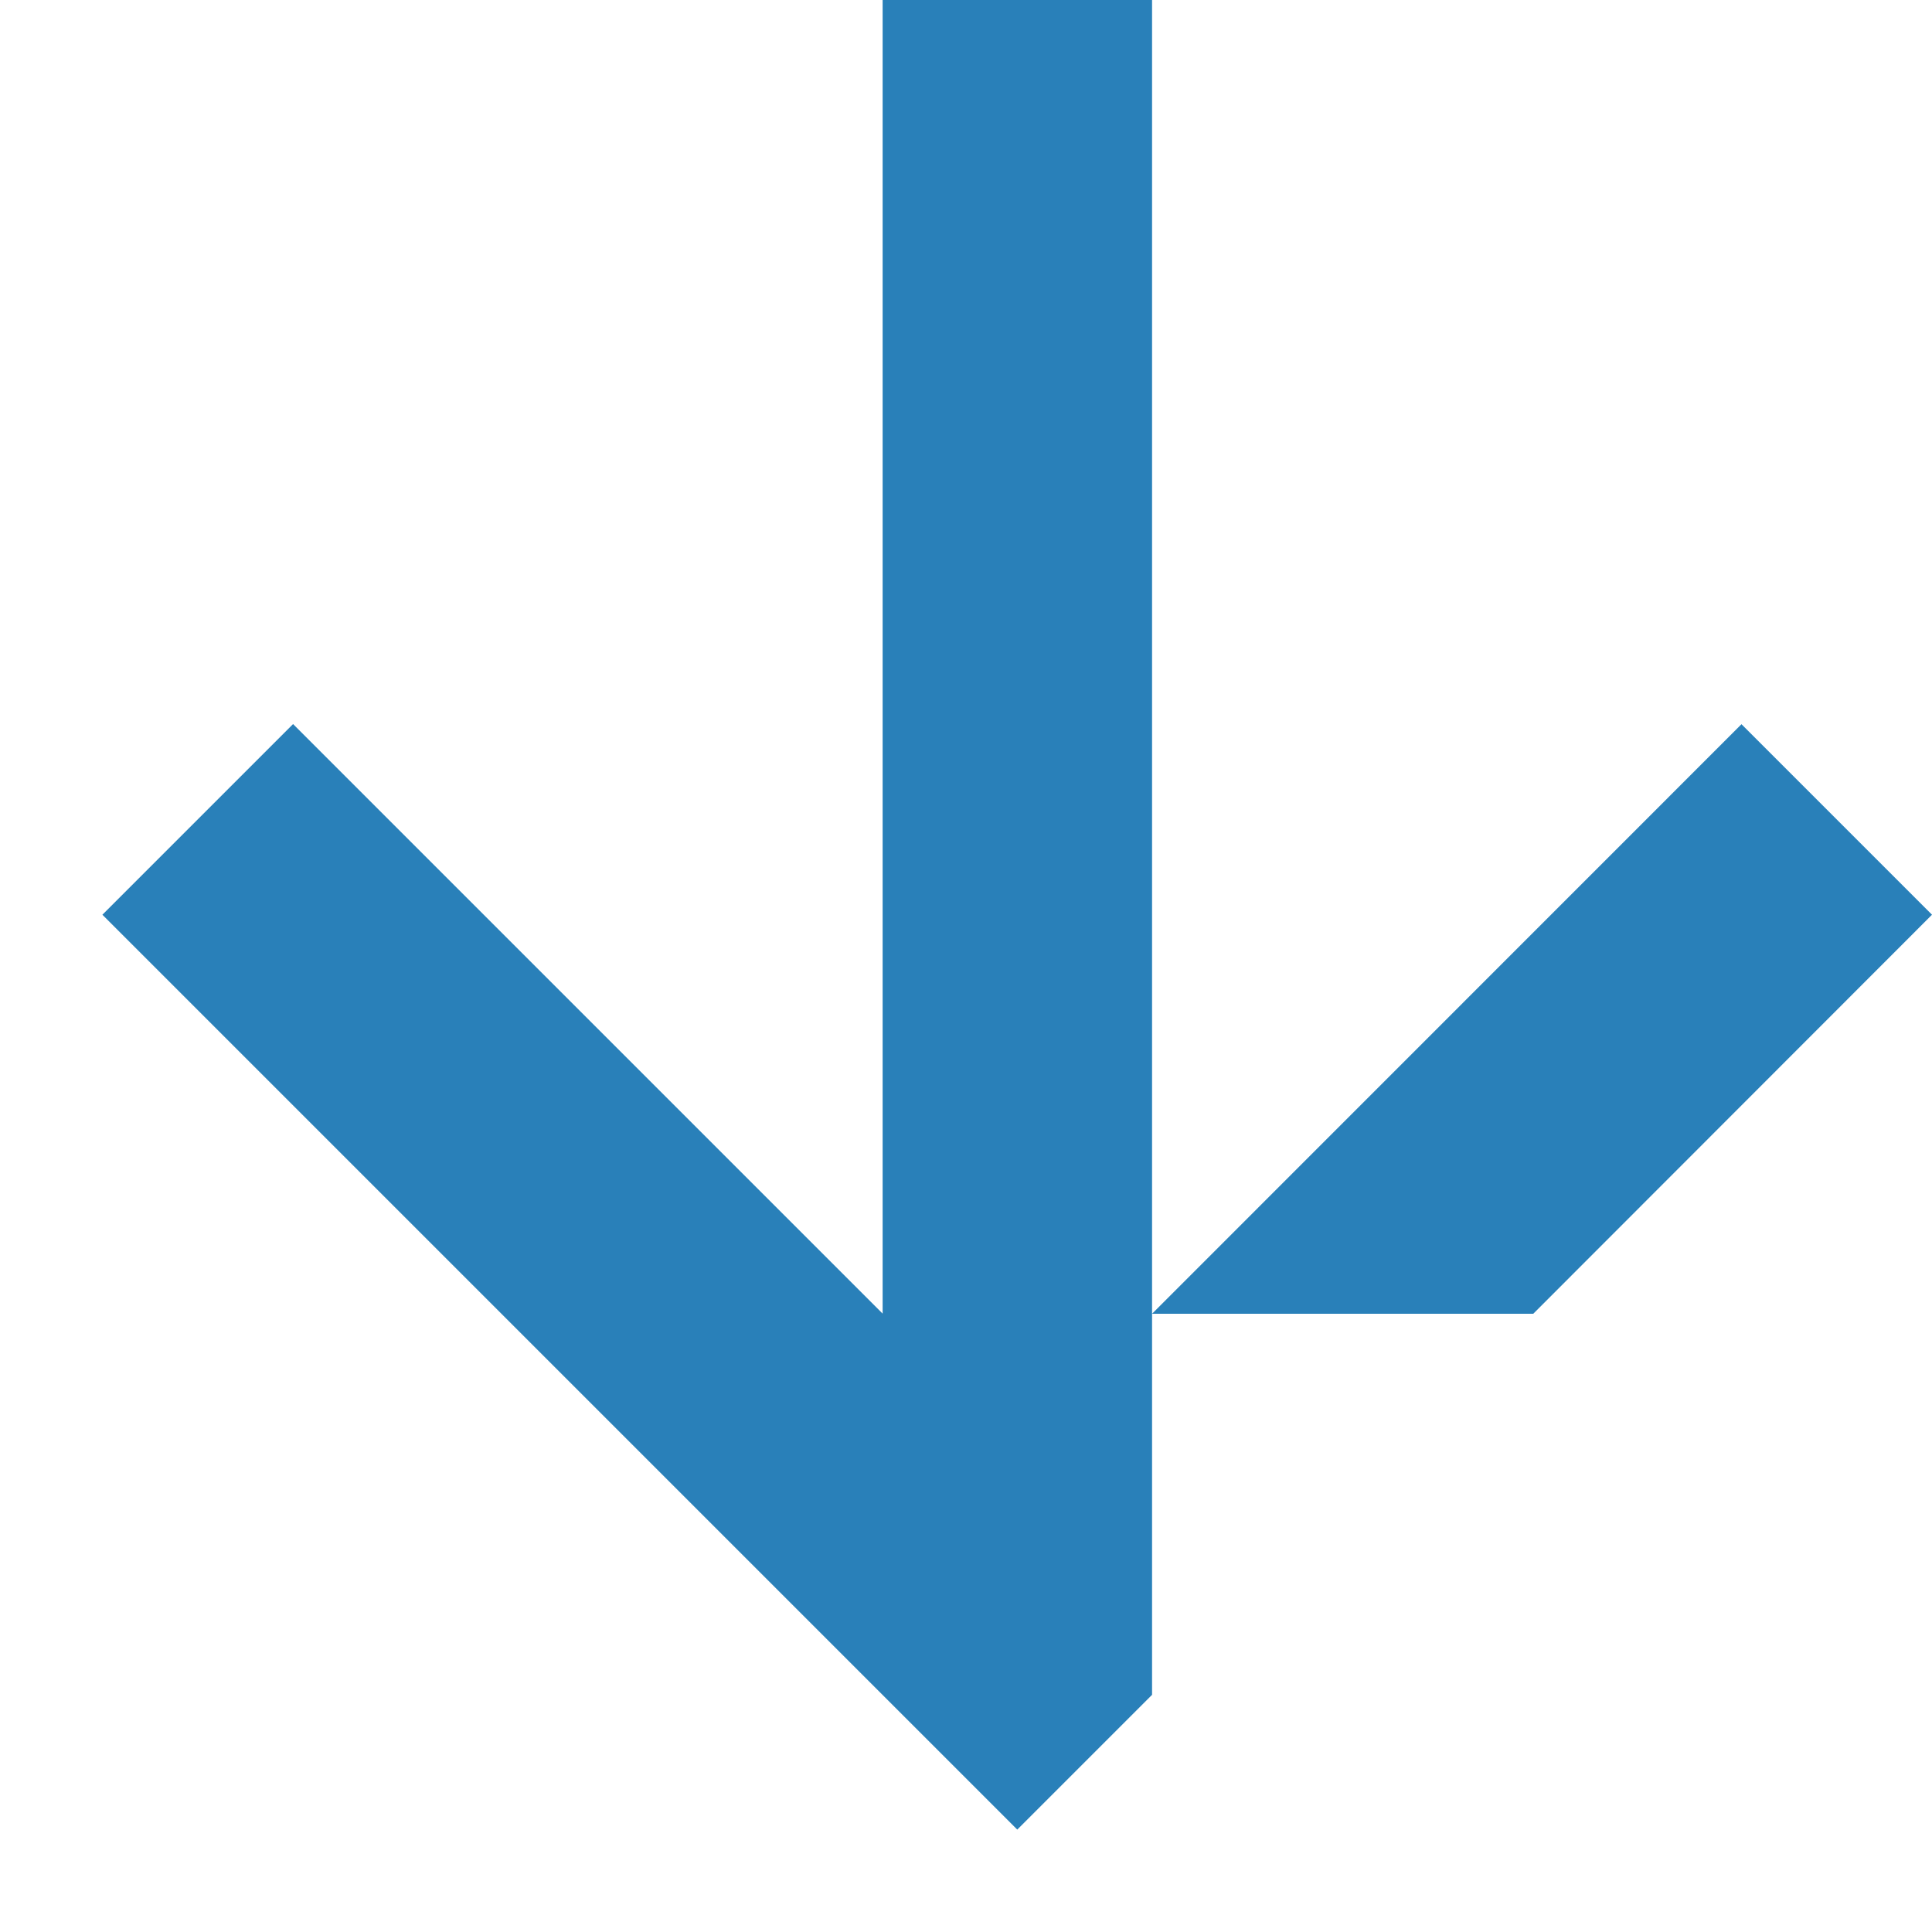
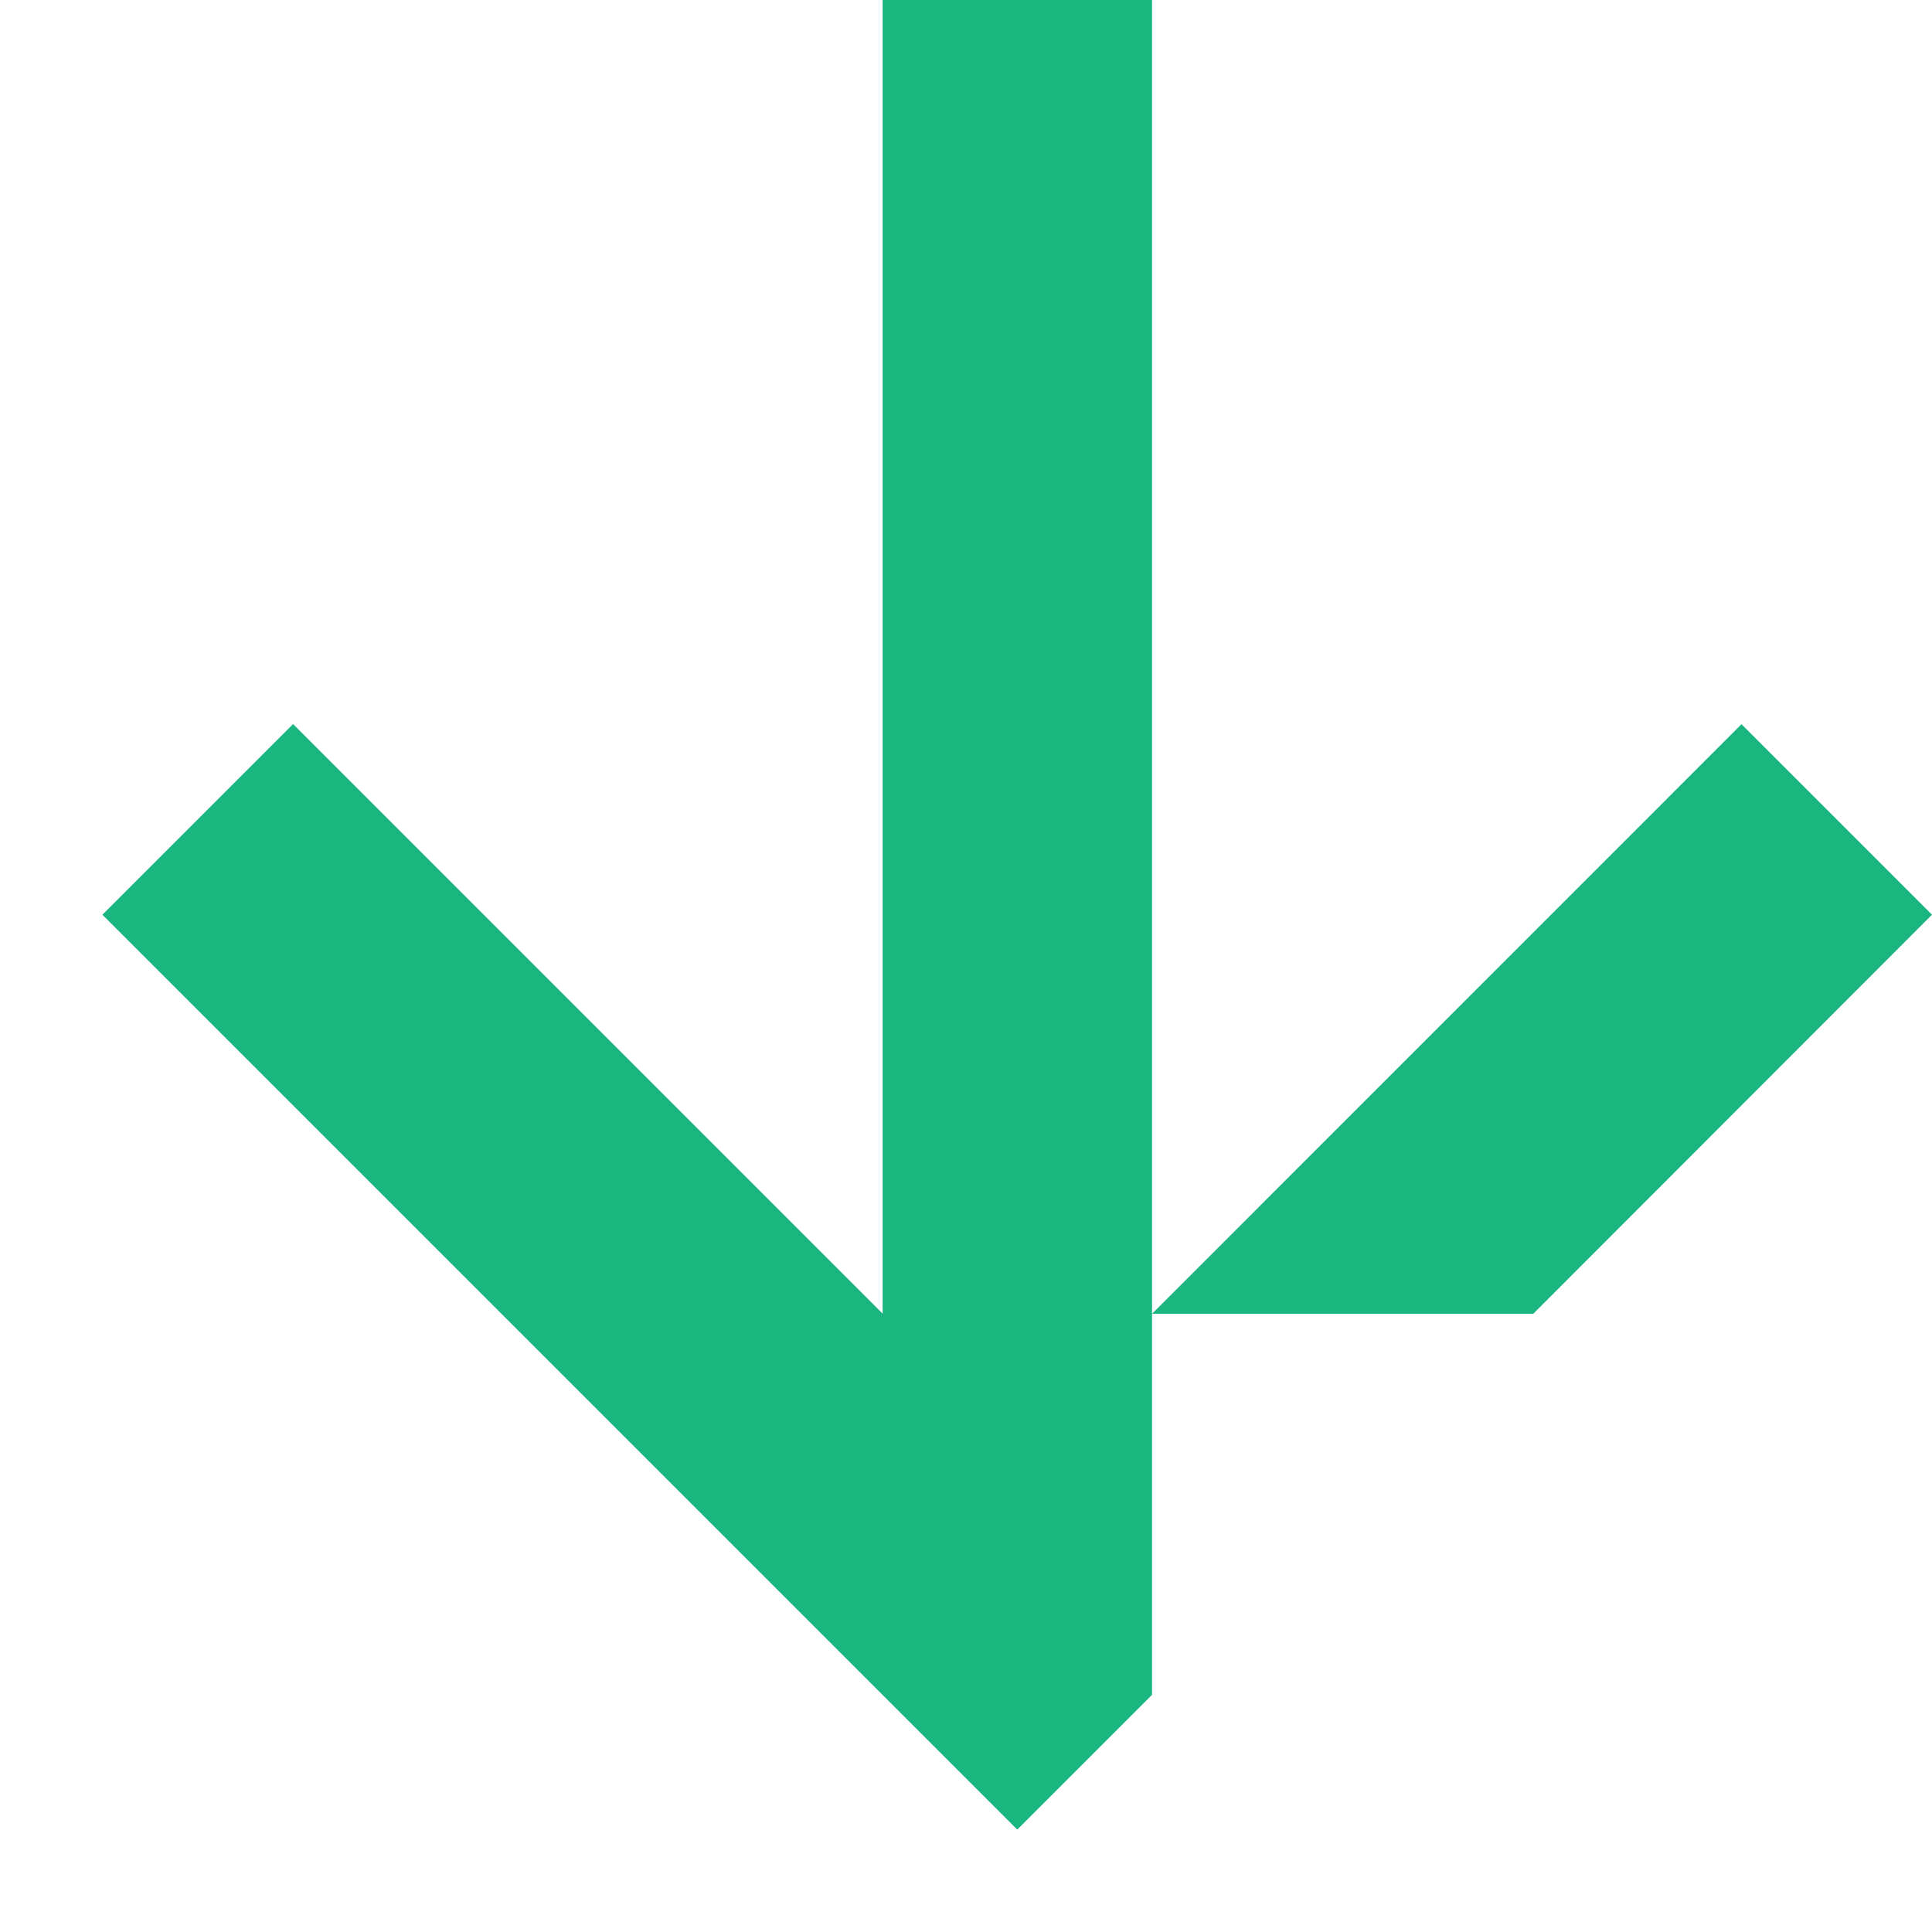
- <svg xmlns="http://www.w3.org/2000/svg" width="13px" height="13px" viewBox="0 0 13 13" version="1.1">
-   <defs />
-   <g id="desktop" stroke="none" stroke-width="1" fill="none" fill-rule="evenodd">
-     <g id="Sphinx_Elements" transform="translate(-119, -5164)" fill="#2980b9">
-       <g id="Main-Copy-6" transform="translate(98, 4927)">
-         <g id="Group-6" transform="translate(2, 220)">
-           <g id="Group-5" transform="translate(25.5, 23.5) rotate(90) translate(-25.5, -23.5) translate(19, 17)">
-             <polygon id="Fill-1" points="4.873 1.282 8.84 5.248 8.84 2.683 6.155 0" />
-             <polygon id="Fill-2" points="8.839 5.248 0 5.248 0 7.061 8.839 7.061 4.872 11.028 6.155 12.311 12.311 6.155 11.404 5.248" />
+ <svg xmlns="http://www.w3.org/2000/svg" width="13px" height="13px" viewBox="0 0 13 13" version="1.1" id="svg1">
+   <defs id="defs1" />
+   <g id="desktop" stroke="none" stroke-width="1" fill="none" fill-rule="evenodd" style="fill:#1bb67f;fill-opacity:1">
+     <g id="Sphinx_Elements" transform="translate(-119, -5164)" fill="#1BB67F " style="fill:#1bb67f;fill-opacity:1">
+       <g id="Main-Copy-6" transform="translate(98, 4927)" style="fill:#1bb67f;fill-opacity:1">
+         <g id="Group-6" transform="translate(2, 220)" style="fill:#1bb67f;fill-opacity:1">
+           <g id="Group-5" transform="translate(25.5, 23.5) rotate(90) translate(-25.5, -23.5) translate(19, 17)" style="fill:#1bb67f;fill-opacity:1">
+             <polygon id="Fill-1" points="4.873 1.282 8.84 5.248 8.84 2.683 6.155 0" style="fill:#1bb67f;fill-opacity:1" />
+             <polygon id="Fill-2" points="8.839 5.248 0 5.248 0 7.061 8.839 7.061 4.872 11.028 6.155 12.311 12.311 6.155 11.404 5.248" style="fill:#1bb67f;fill-opacity:1" />
          </g>
        </g>
      </g>
    </g>
  </g>
</svg>
